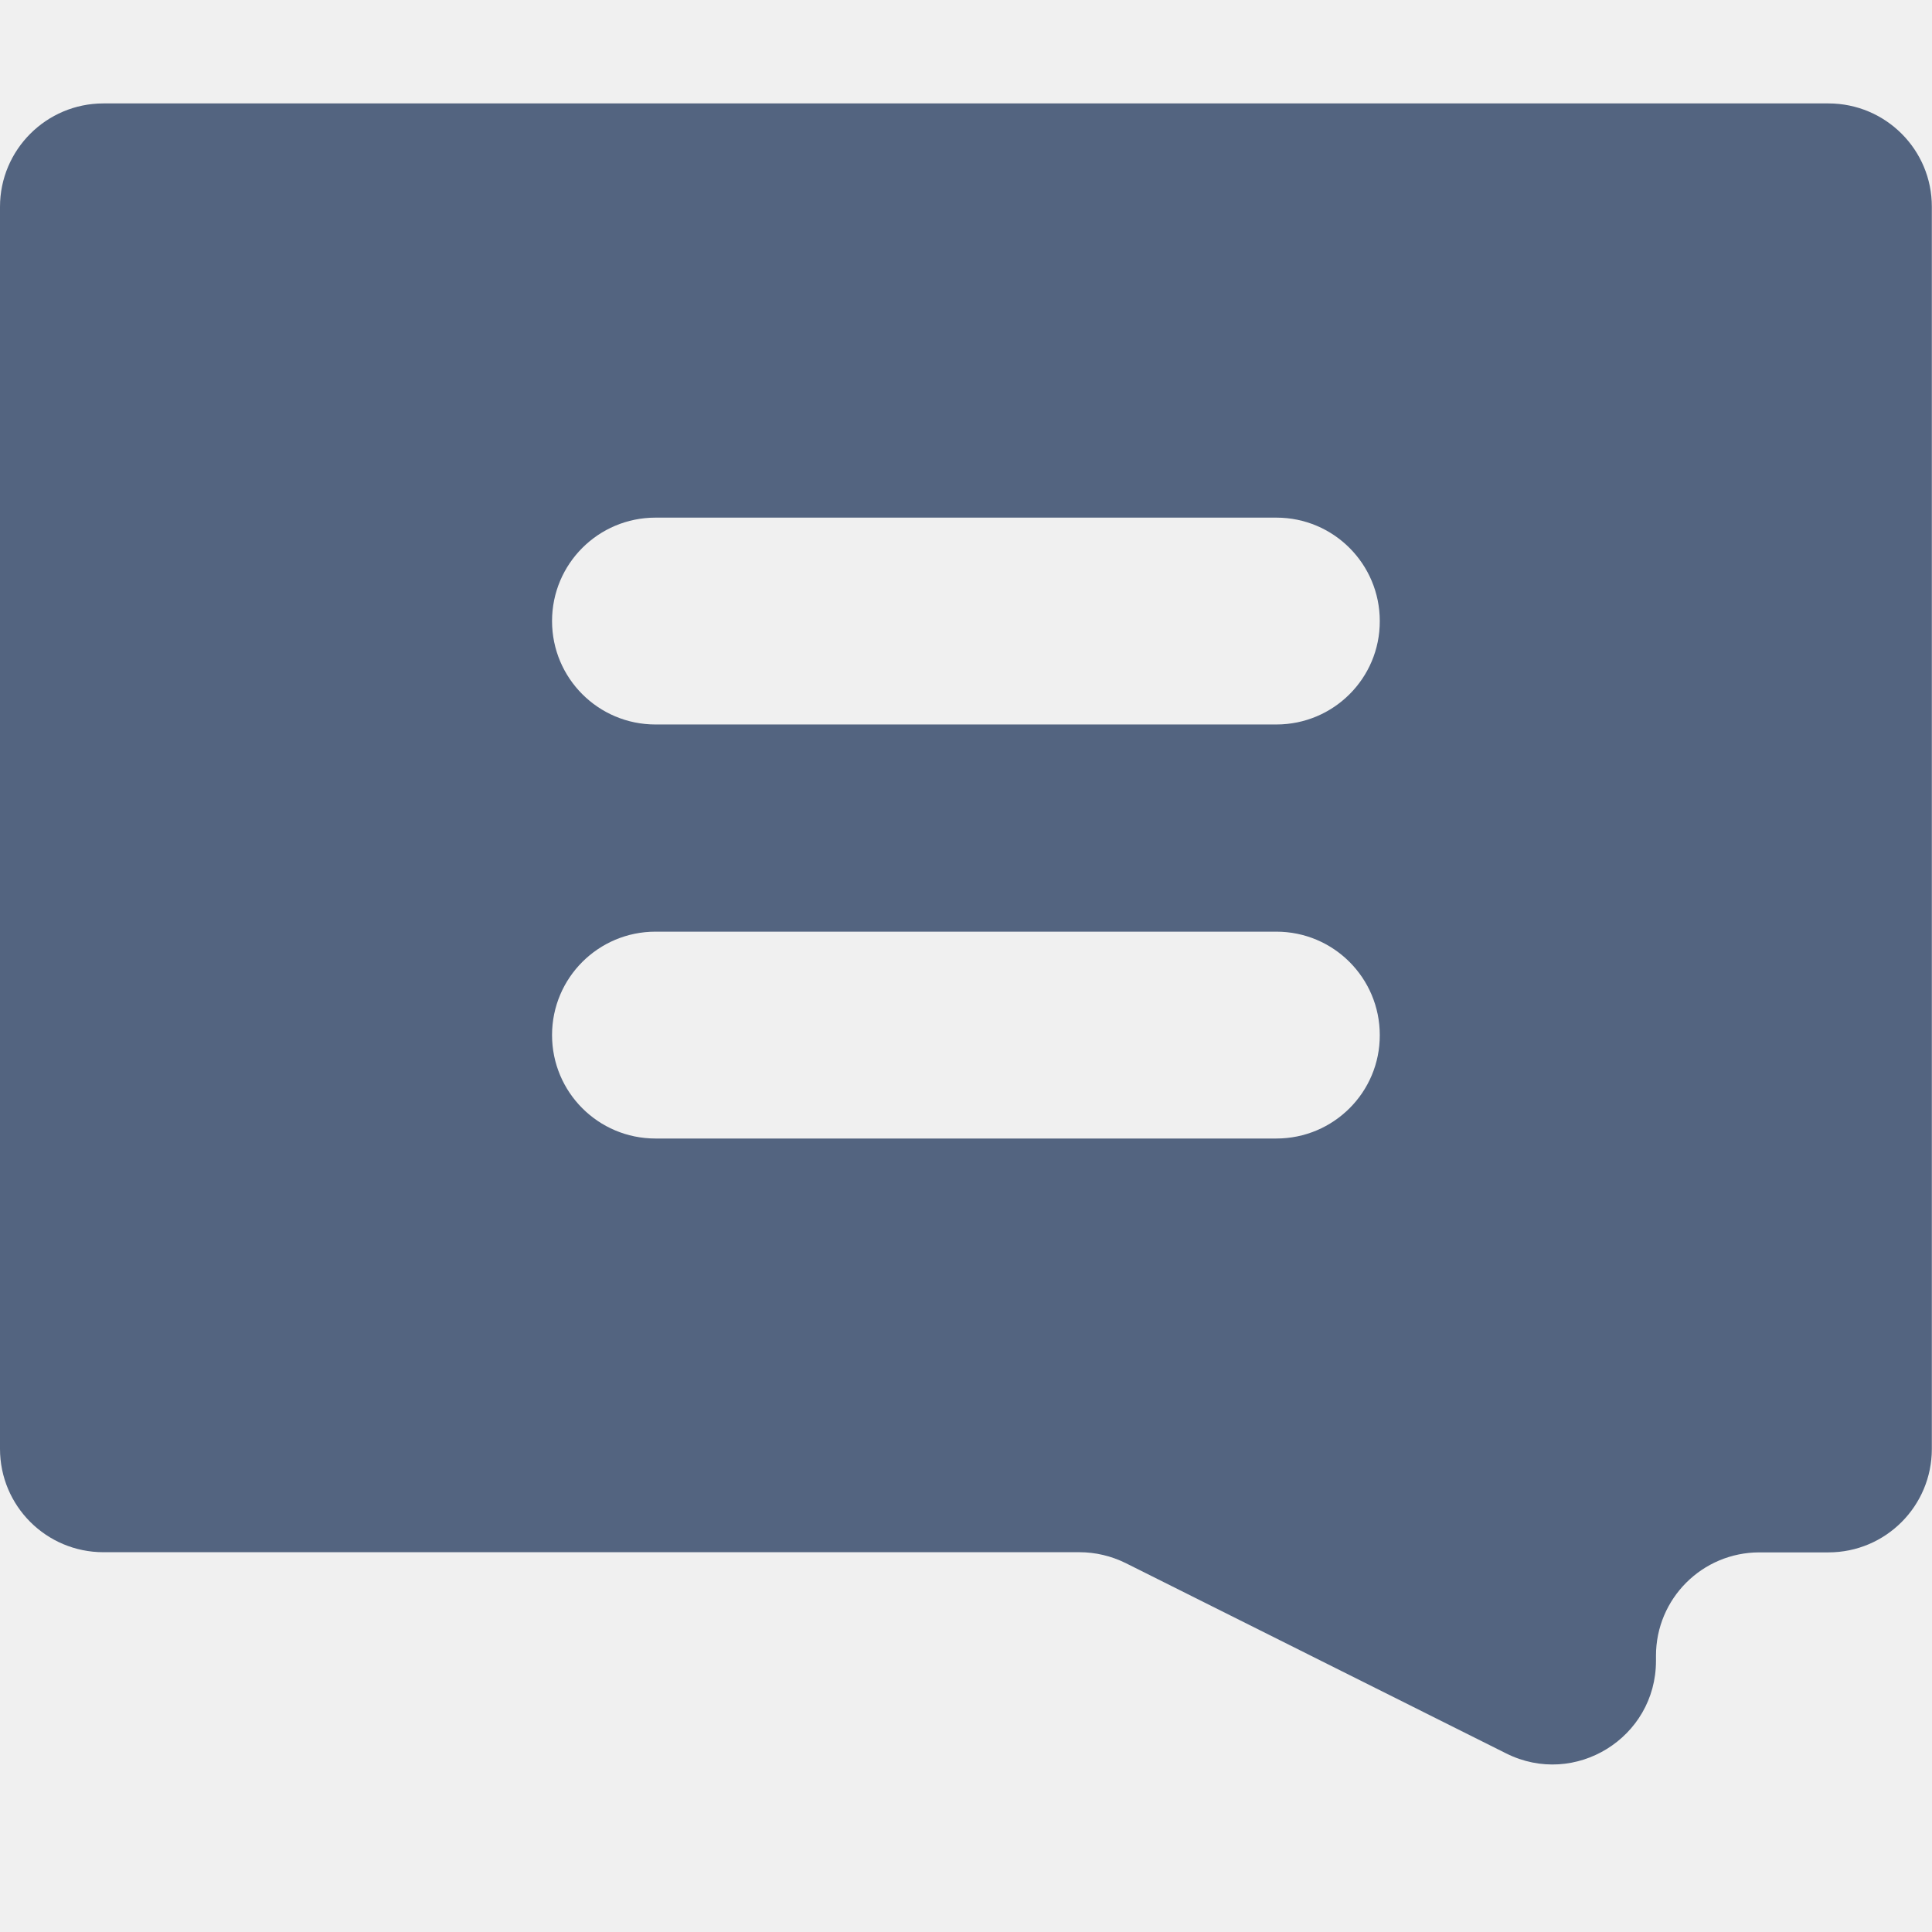
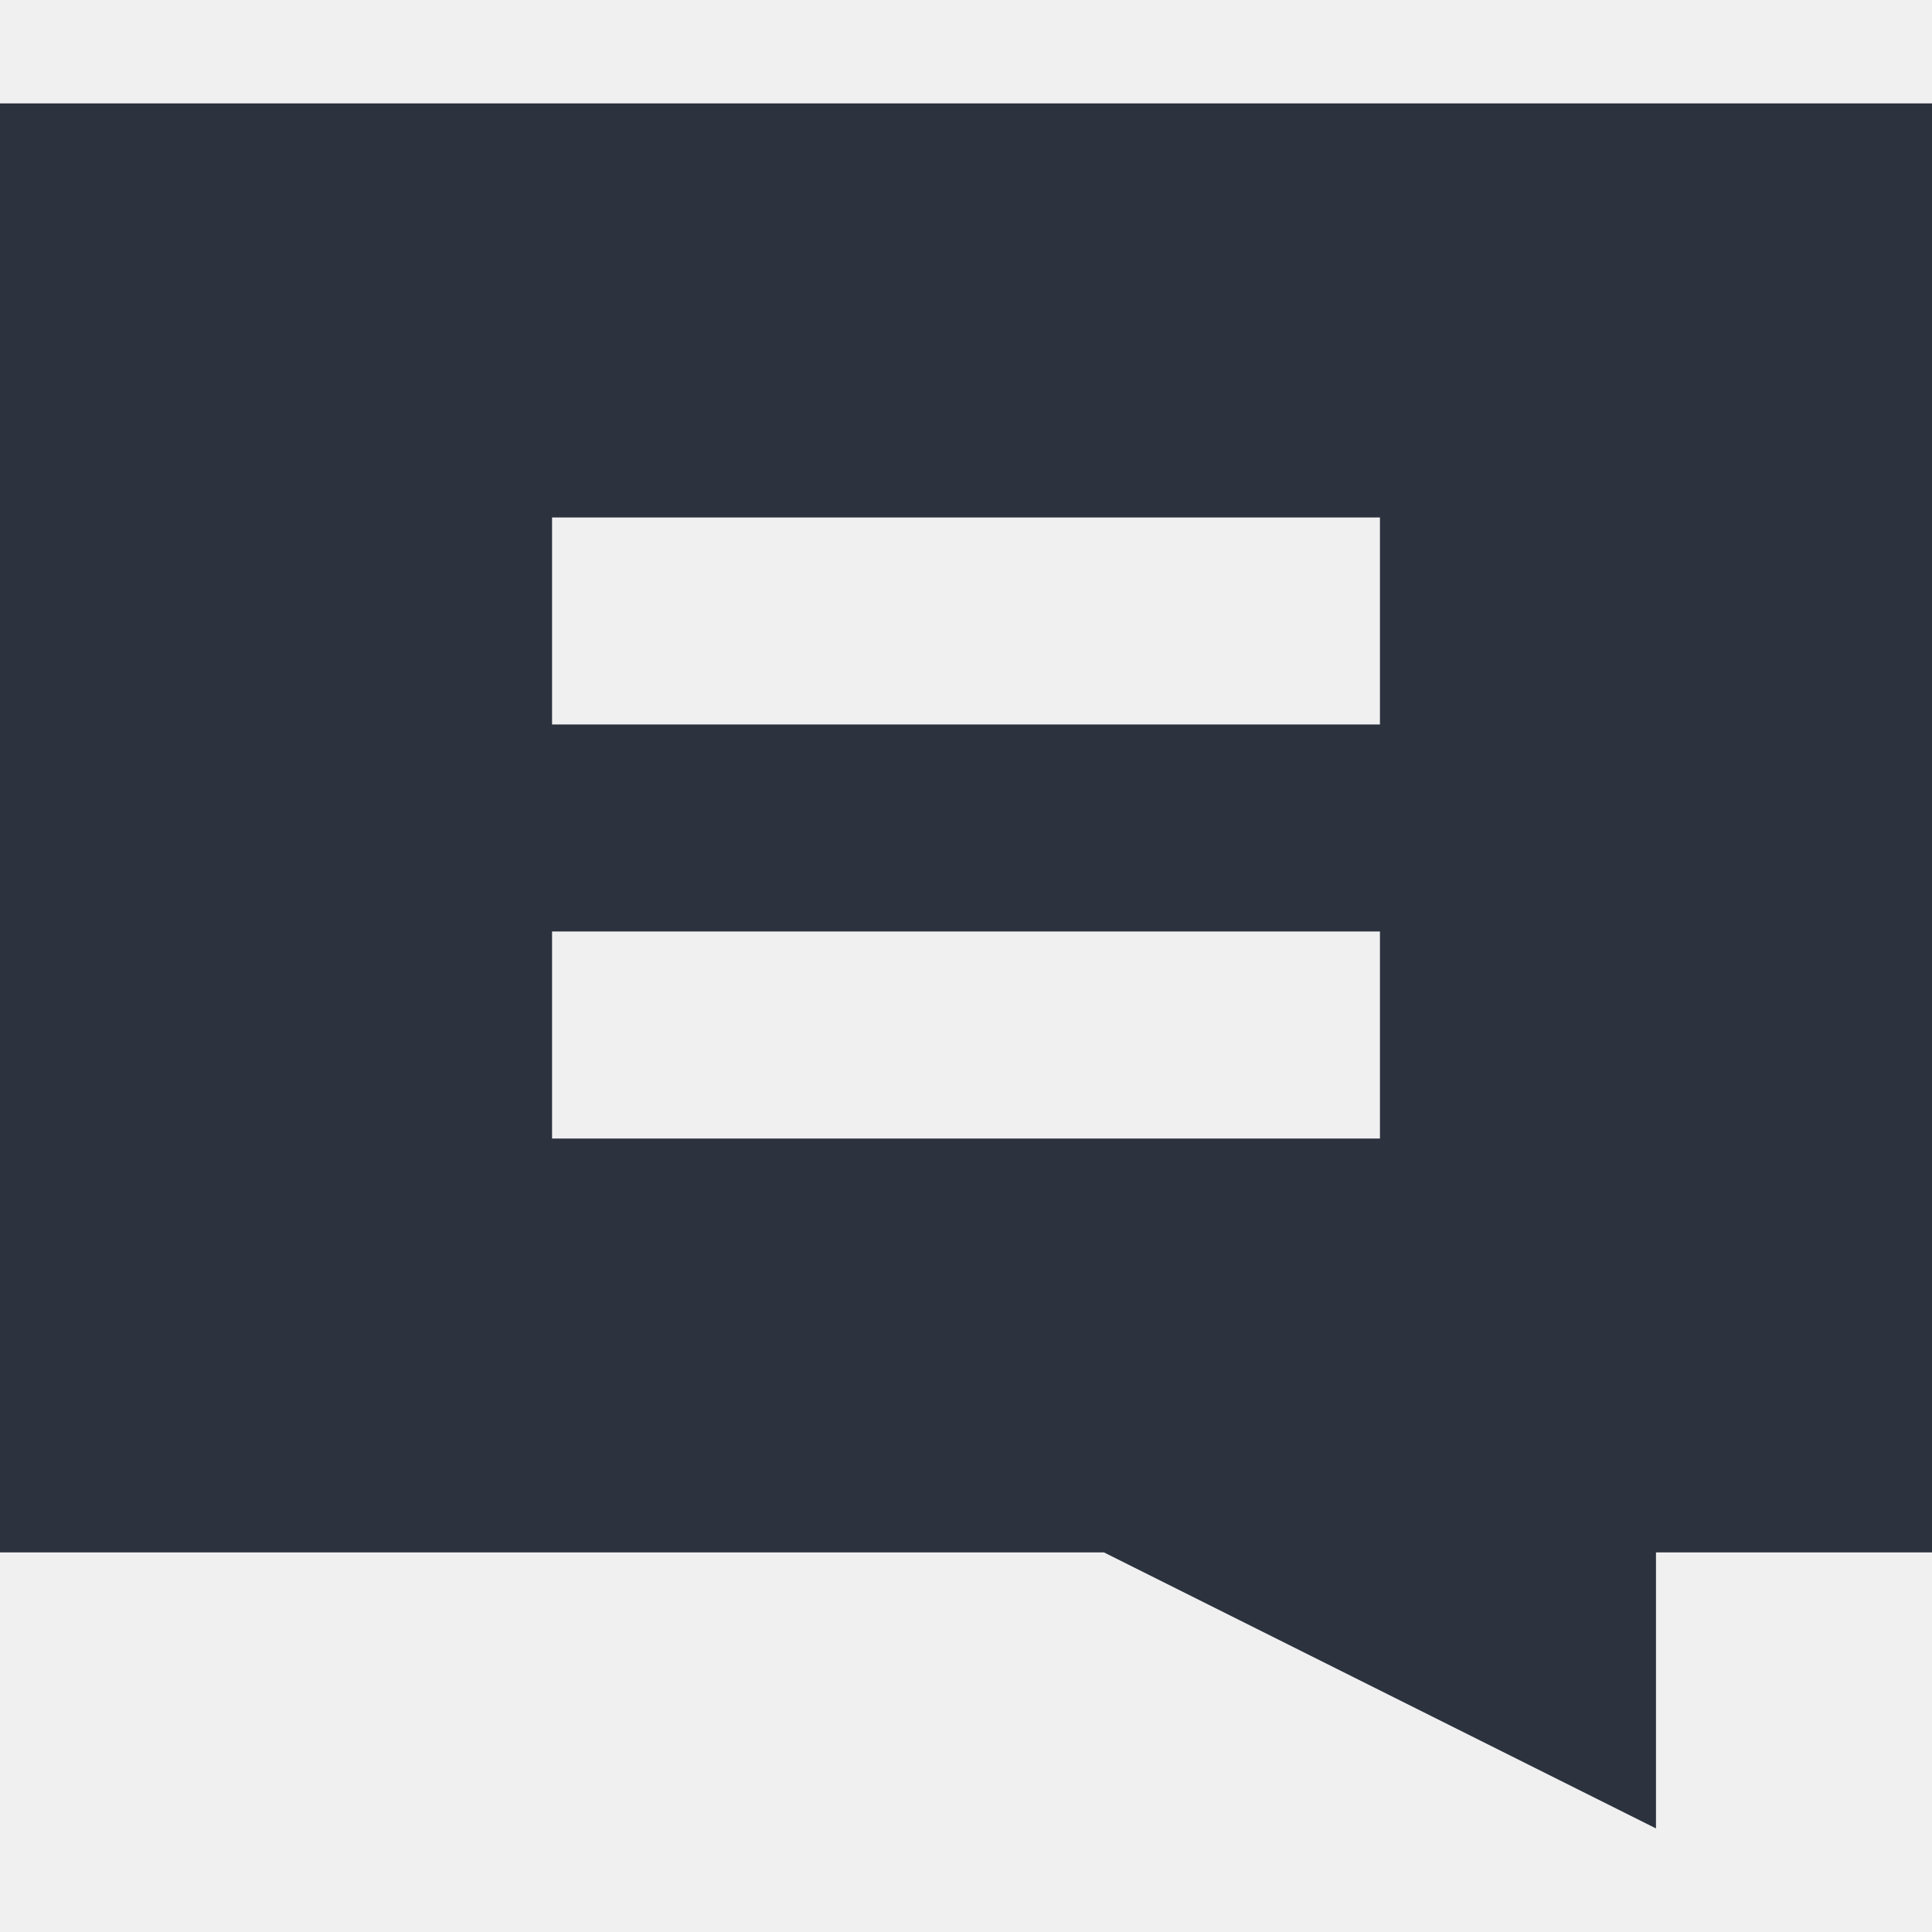
<svg xmlns="http://www.w3.org/2000/svg" version="1.1" id="Ebene_1" x="0px" y="0px" viewBox="0 0 1133.9 1133.9" enable-background="new 0 0 1133.9 1133.9" xml:space="preserve">
  <rect x="170.1" y="170.1" display="none" fill="#F6F6F6" width="793.7" height="793.7" />
  <g display="none">
    <g display="inline">
      <rect x="170.1" y="170.1" fill="#EDEDED" width="113.4" height="595.3" />
      <rect x="283.5" y="170.1" fill="#EDEDED" width="113.4" height="595.3" />
      <rect x="396.9" y="170.1" fill="#EDEDED" width="113.4" height="595.3" />
      <rect x="510.2" y="170.1" fill="#EDEDED" width="113.4" height="595.3" />
      <rect x="623.6" y="170.1" fill="#EDEDED" width="113.4" height="595.3" />
      <rect x="737" y="170.1" fill="#EDEDED" width="113.4" height="595.3" />
      <polygon fill="#EDEDED" points="850.4,878.7 850.4,765.4 623.6,765.4   " />
      <rect x="850.4" y="170.1" fill="#EDEDED" width="113.4" height="595.3" />
    </g>
    <g display="inline">
      <rect x="170.1" y="170.1" fill="#EDEDED" width="793.7" height="85" />
      <rect x="170.1" y="255.1" fill="#EDEDED" width="793.7" height="85" />
      <rect x="170.1" y="340.2" fill="#EDEDED" width="793.7" height="85" />
      <rect x="170.1" y="425.2" fill="#EDEDED" width="793.7" height="85" />
      <rect x="170.1" y="510.2" fill="#EDEDED" width="793.7" height="85" />
      <rect x="170.1" y="595.3" fill="#EDEDED" width="793.7" height="85" />
      <rect x="170.1" y="680.3" fill="#EDEDED" width="793.7" height="85" />
    </g>
    <g display="inline">
      <rect x="396.9" y="340.2" fill="#FFFFFF" width="340.2" height="85" />
      <rect x="396.9" y="510.2" fill="#FFFFFF" width="340.2" height="85" />
    </g>
  </g>
-   <path fill="#536480" d="M1073.1,60.7H60.7C27.2,60.7,0,87.9,0,121.4v728.9c0,33.6,27.2,60.7,60.7,60.7h572.8  c9.4,0,18.7,2.2,27.2,6.4L884,1029.1c40.4,20.2,87.9-9.2,87.9-54.3v-3c0-33.6,27.2-60.7,60.7-60.7h40.5c33.6,0,60.7-27.2,60.7-60.7  V121.4C1133.9,87.9,1106.7,60.7,1073.1,60.7z M749.1,668.2H384.7c-33.6,0-60.7-27.2-60.7-60.7v0c0-33.6,27.2-60.7,60.7-60.7h364.4  c33.6,0,60.7,27.2,60.7,60.7v0C809.9,641,782.7,668.2,749.1,668.2z M749.1,425.2H384.7c-33.6,0-60.7-27.2-60.7-60.7v0  c0-33.6,27.2-60.7,60.7-60.7h364.4c33.6,0,60.7,27.2,60.7,60.7v0C809.9,398,782.7,425.2,749.1,425.2z" />
+   <path fill="#2C323E" d="M1133.9,60.7H0l0,850.4l647.9,0l324,162v-162h162L1133.9,60.7z M809.9,668.2H324V546.7h485.9V668.2z   M809.9,425.2H324V303.7h485.9V425.2z" />
</svg>
